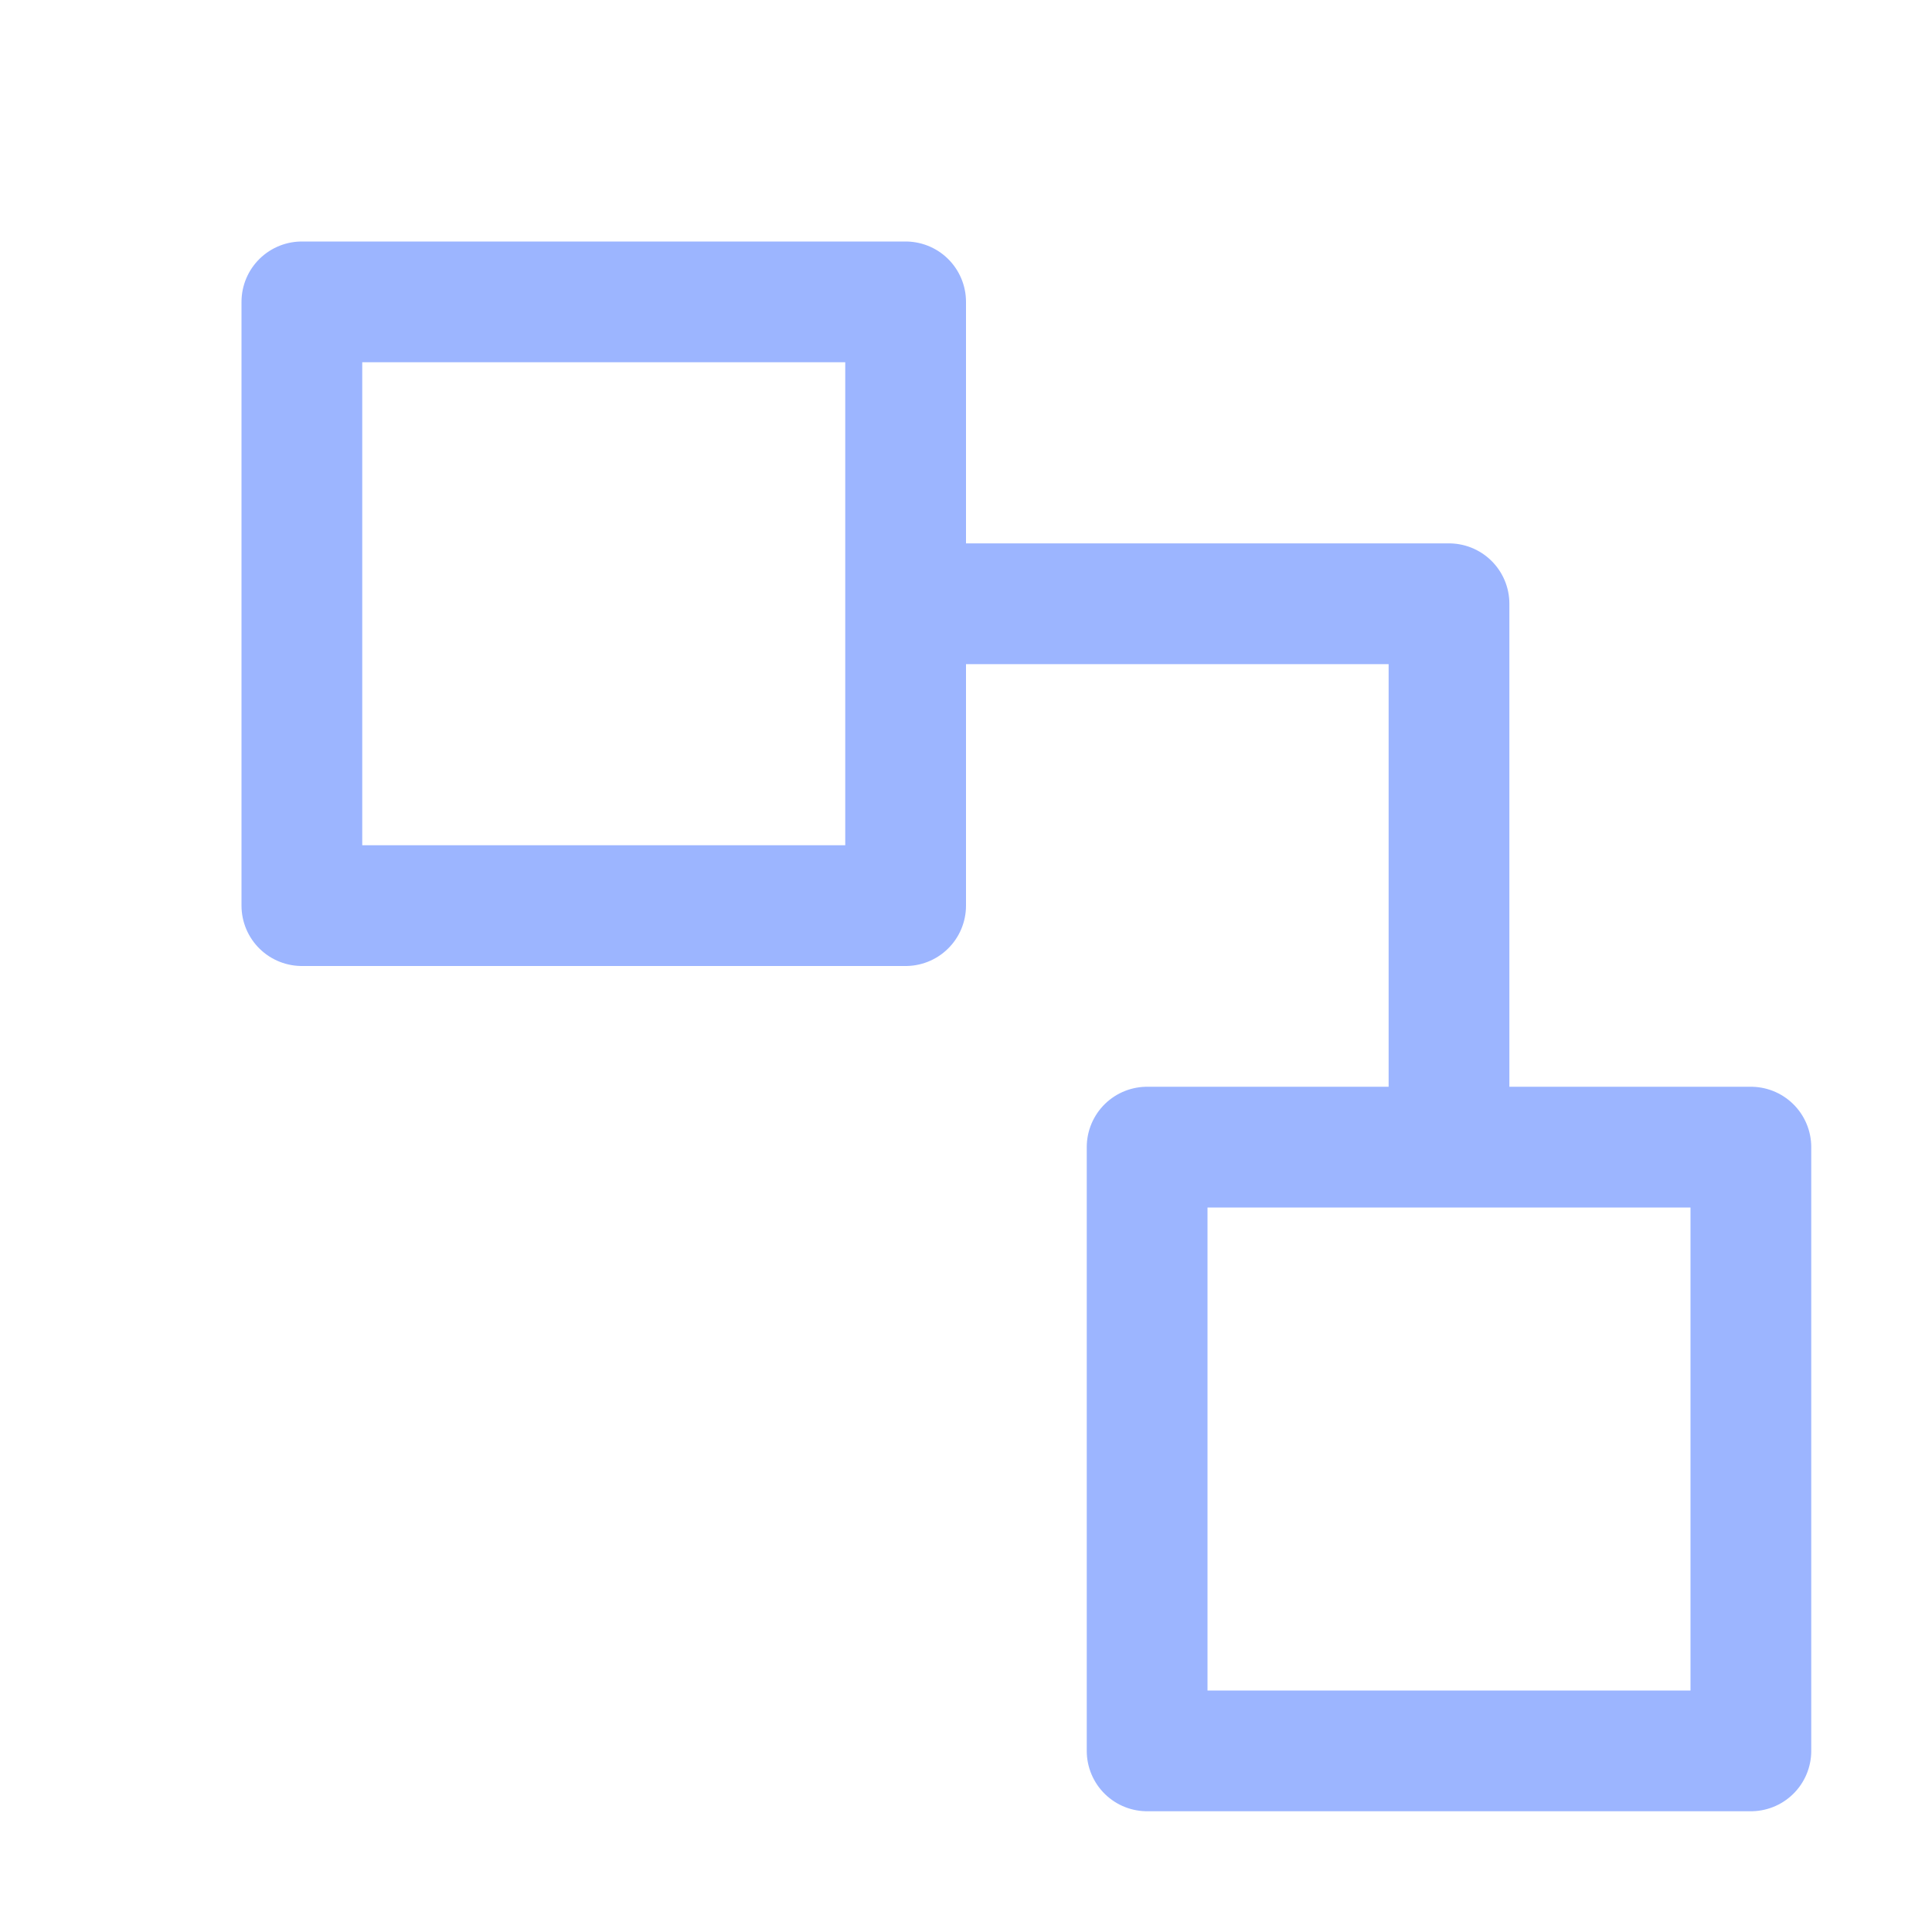
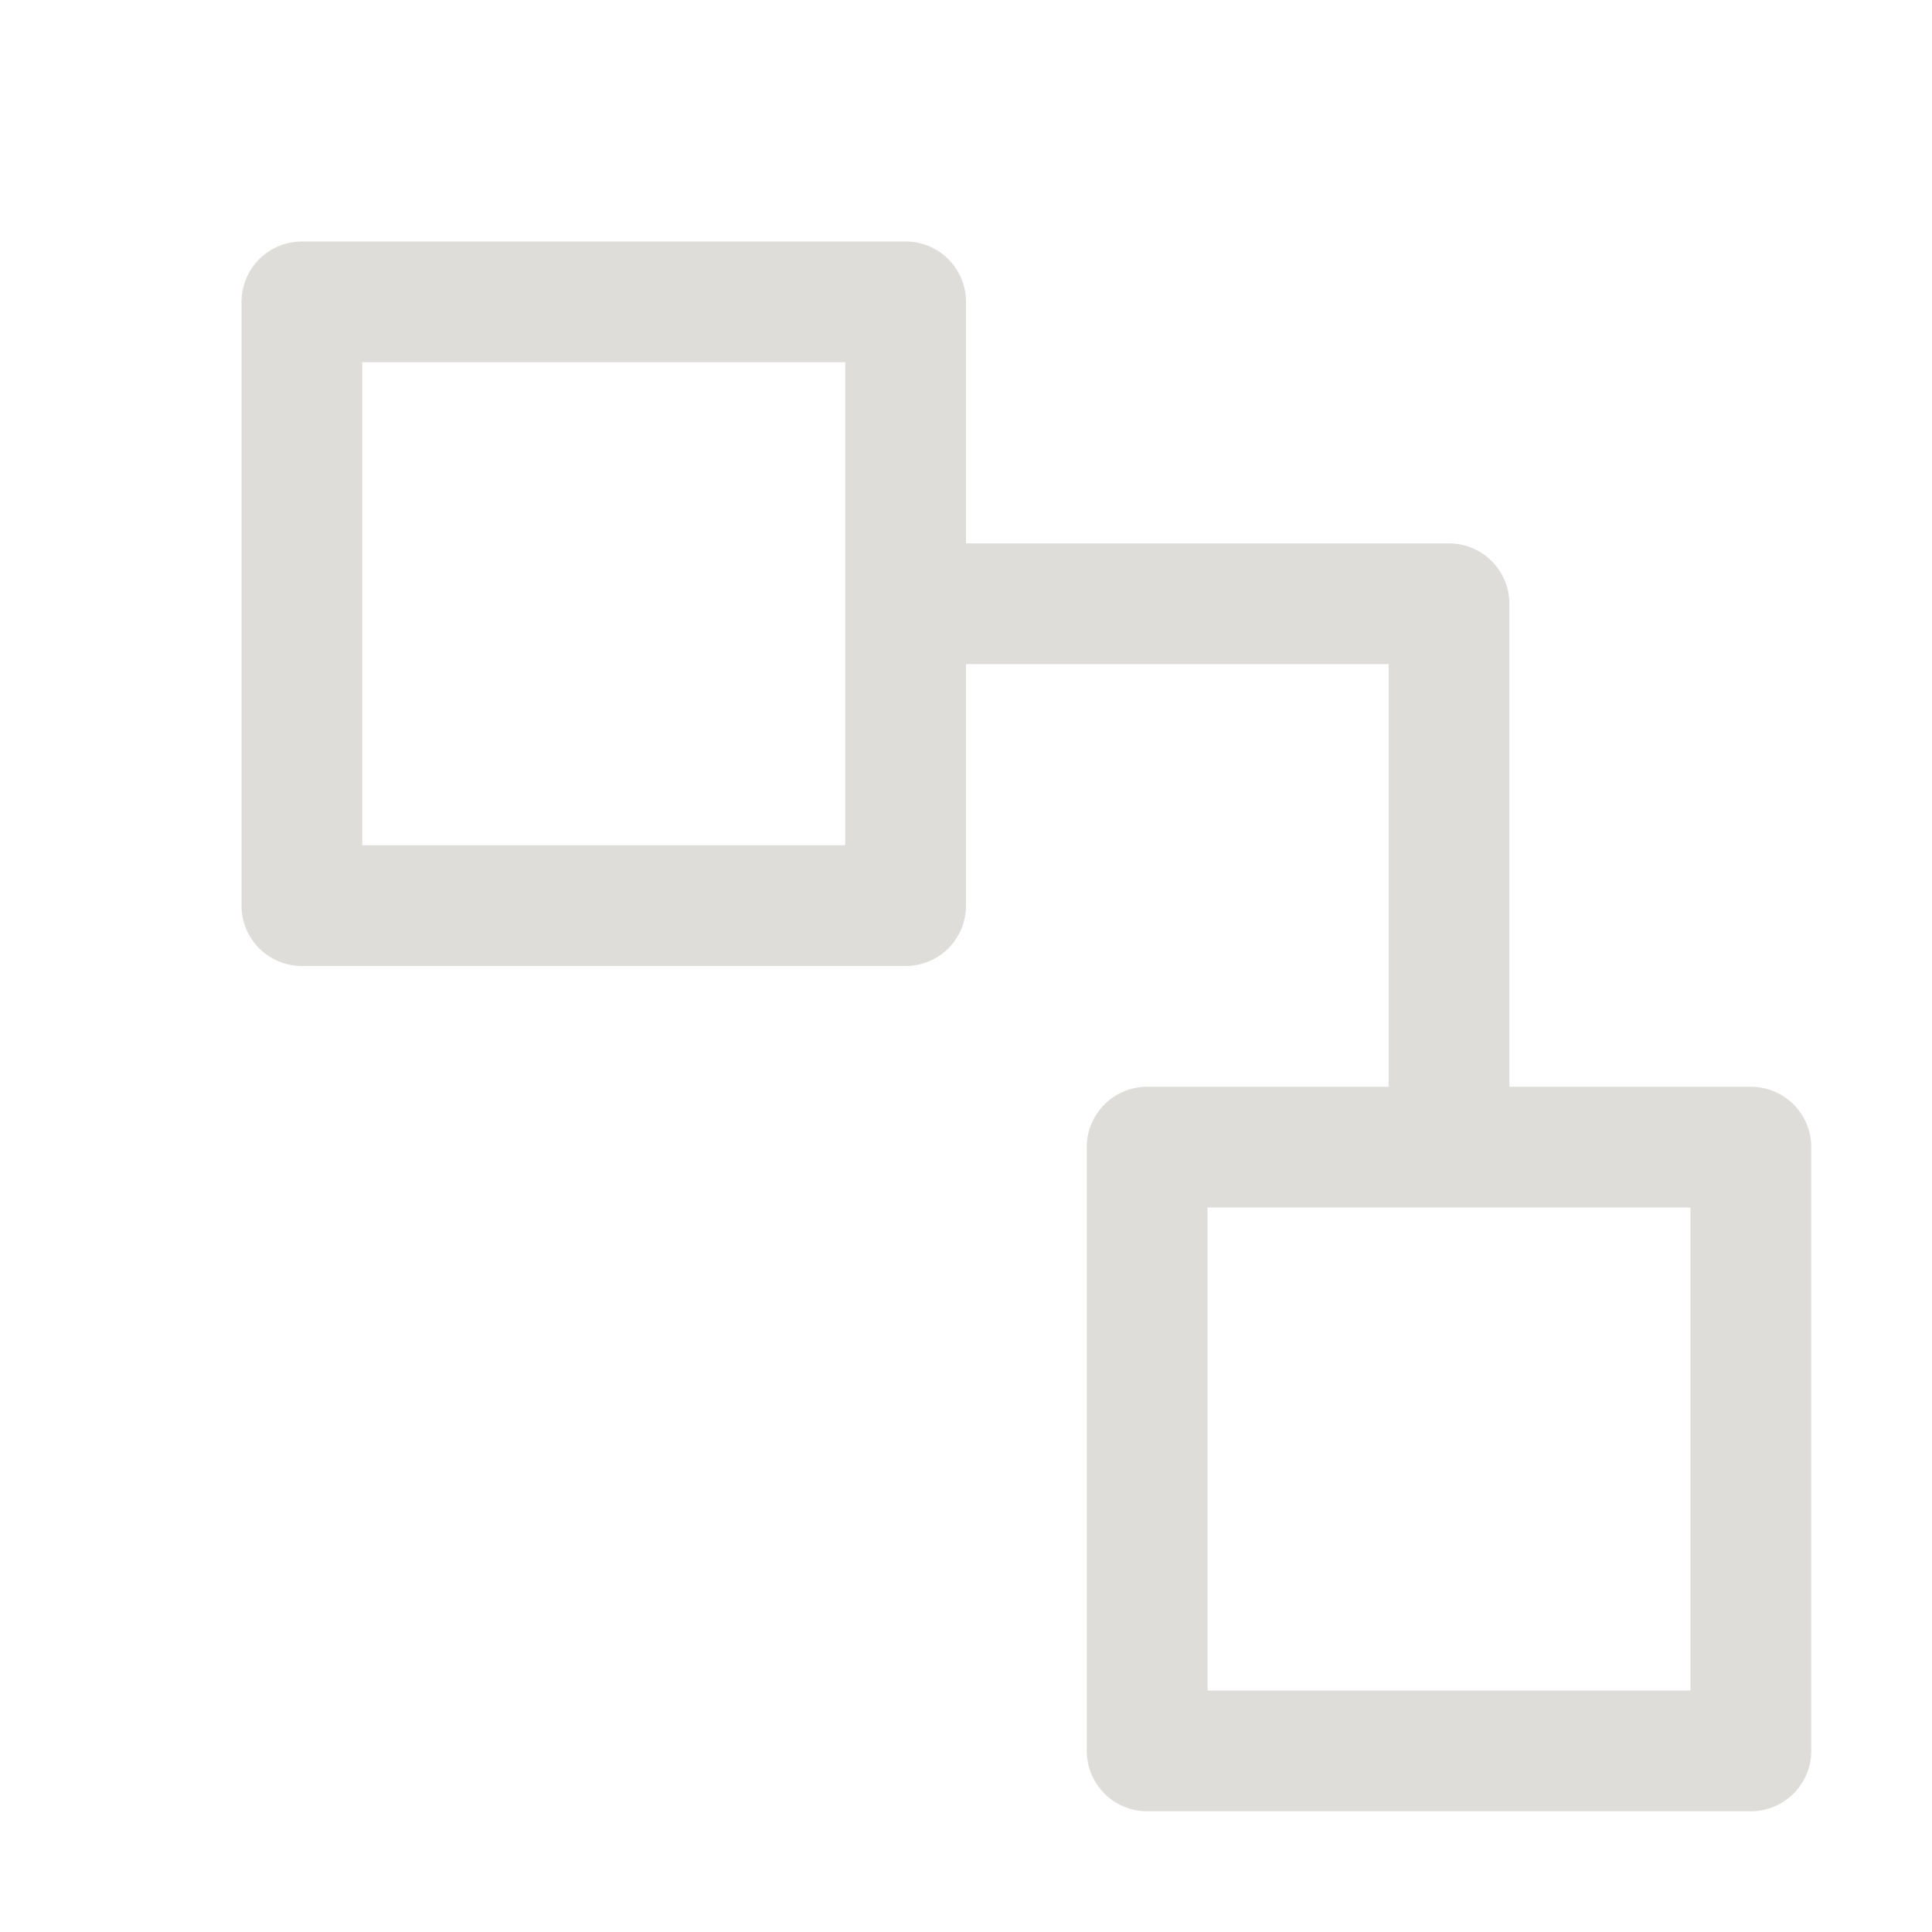
<svg xmlns="http://www.w3.org/2000/svg" width="32" height="32" viewBox="0 0 32 32">
-   <path d="M5 5h10v10H5zM19 19h10v10H19zM15 10h9v9" fill="none" stroke="#9cb5ff" stroke-width="2" stroke-linejoin="round" />
+   <path d="M5 5h10v10H5zM19 19h10v10H19zM15 10h9v9" fill="none" stroke="#deddd9" stroke-width="2" stroke-linejoin="round" />
</svg>
